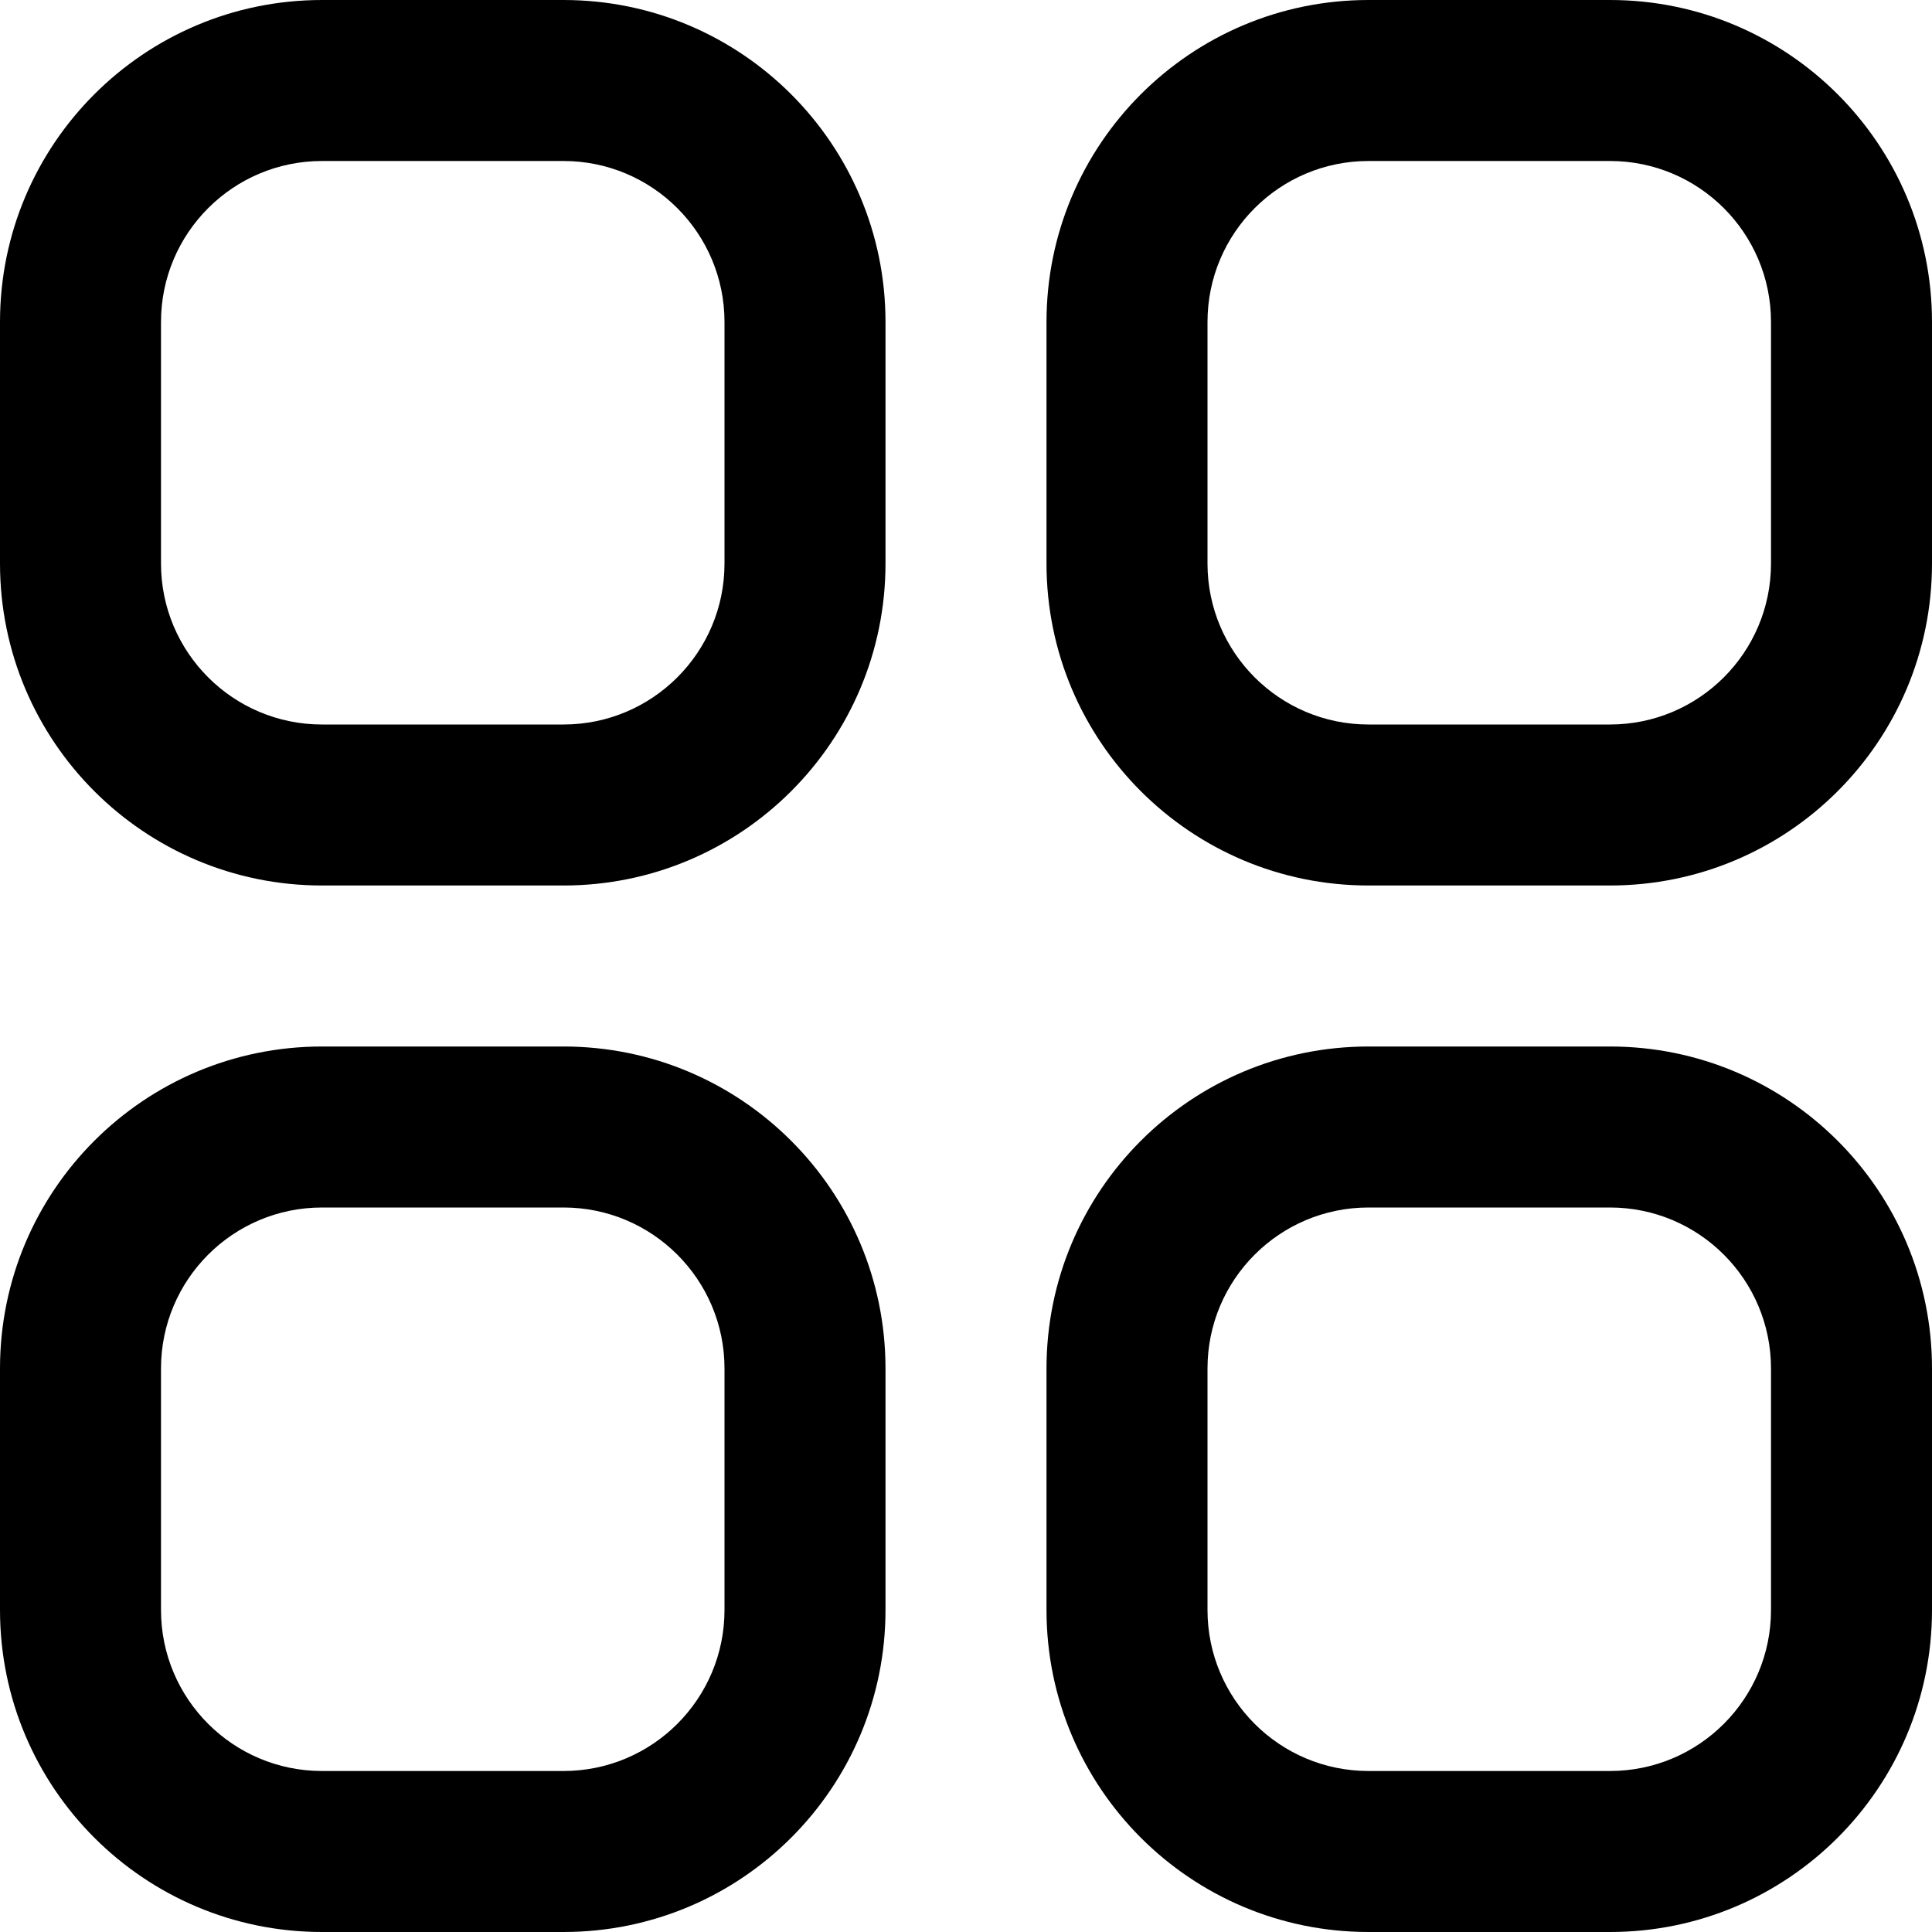
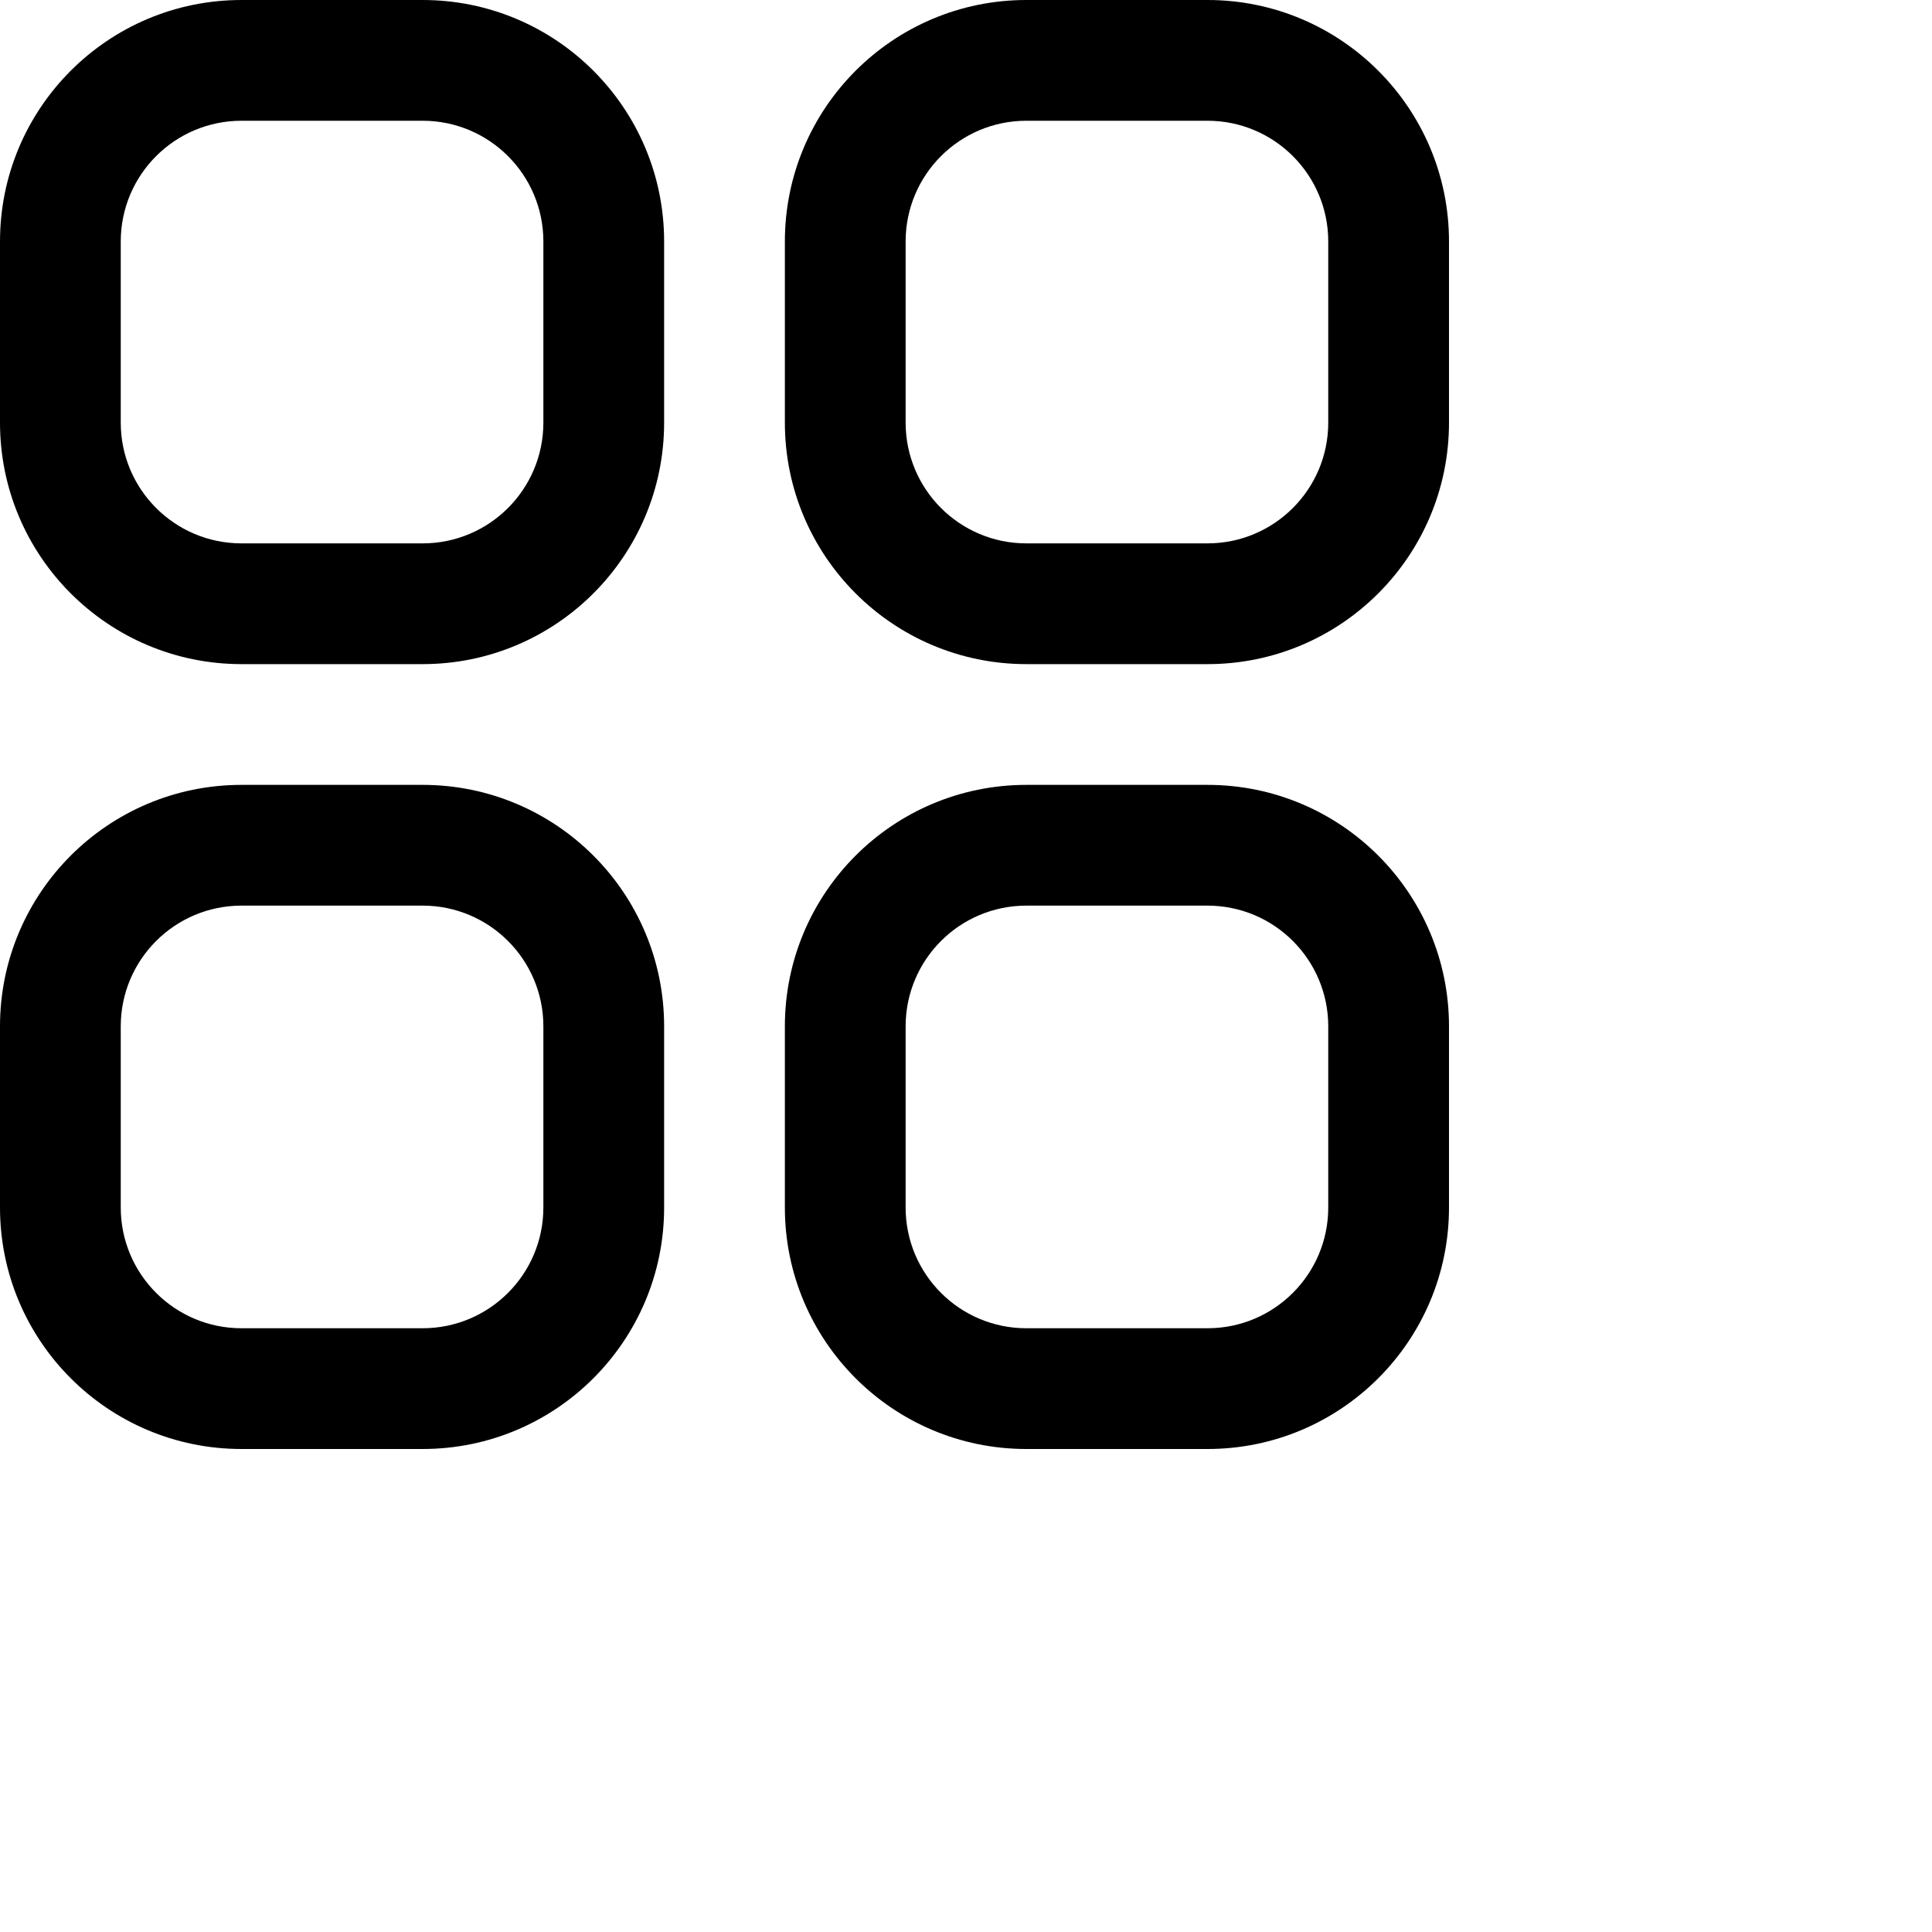
- <svg xmlns="http://www.w3.org/2000/svg" id="apps" viewBox="0 0 24 24" width="23" height="23">
+ <svg xmlns="http://www.w3.org/2000/svg" id="apps" viewBox="0 0 32 32" width="32" height="32">
  <path d="M7,0H4A4,4,0,0,0,0,4V7a4,4,0,0,0,4,4H7a4,4,0,0,0,4-4V4A4,4,0,0,0,7,0ZM9,7A2,2,0,0,1,7,9H4A2,2,0,0,1,2,7V4A2,2,0,0,1,4,2H7A2,2,0,0,1,9,4Z" />
  <path d="M20,0H17a4,4,0,0,0-4,4V7a4,4,0,0,0,4,4h3a4,4,0,0,0,4-4V4A4,4,0,0,0,20,0Zm2,7a2,2,0,0,1-2,2H17a2,2,0,0,1-2-2V4a2,2,0,0,1,2-2h3a2,2,0,0,1,2,2Z" />
  <path d="M7,13H4a4,4,0,0,0-4,4v3a4,4,0,0,0,4,4H7a4,4,0,0,0,4-4V17A4,4,0,0,0,7,13Zm2,7a2,2,0,0,1-2,2H4a2,2,0,0,1-2-2V17a2,2,0,0,1,2-2H7a2,2,0,0,1,2,2Z" />
  <path d="M20,13H17a4,4,0,0,0-4,4v3a4,4,0,0,0,4,4h3a4,4,0,0,0,4-4V17A4,4,0,0,0,20,13Zm2,7a2,2,0,0,1-2,2H17a2,2,0,0,1-2-2V17a2,2,0,0,1,2-2h3a2,2,0,0,1,2,2Z" />
</svg>
